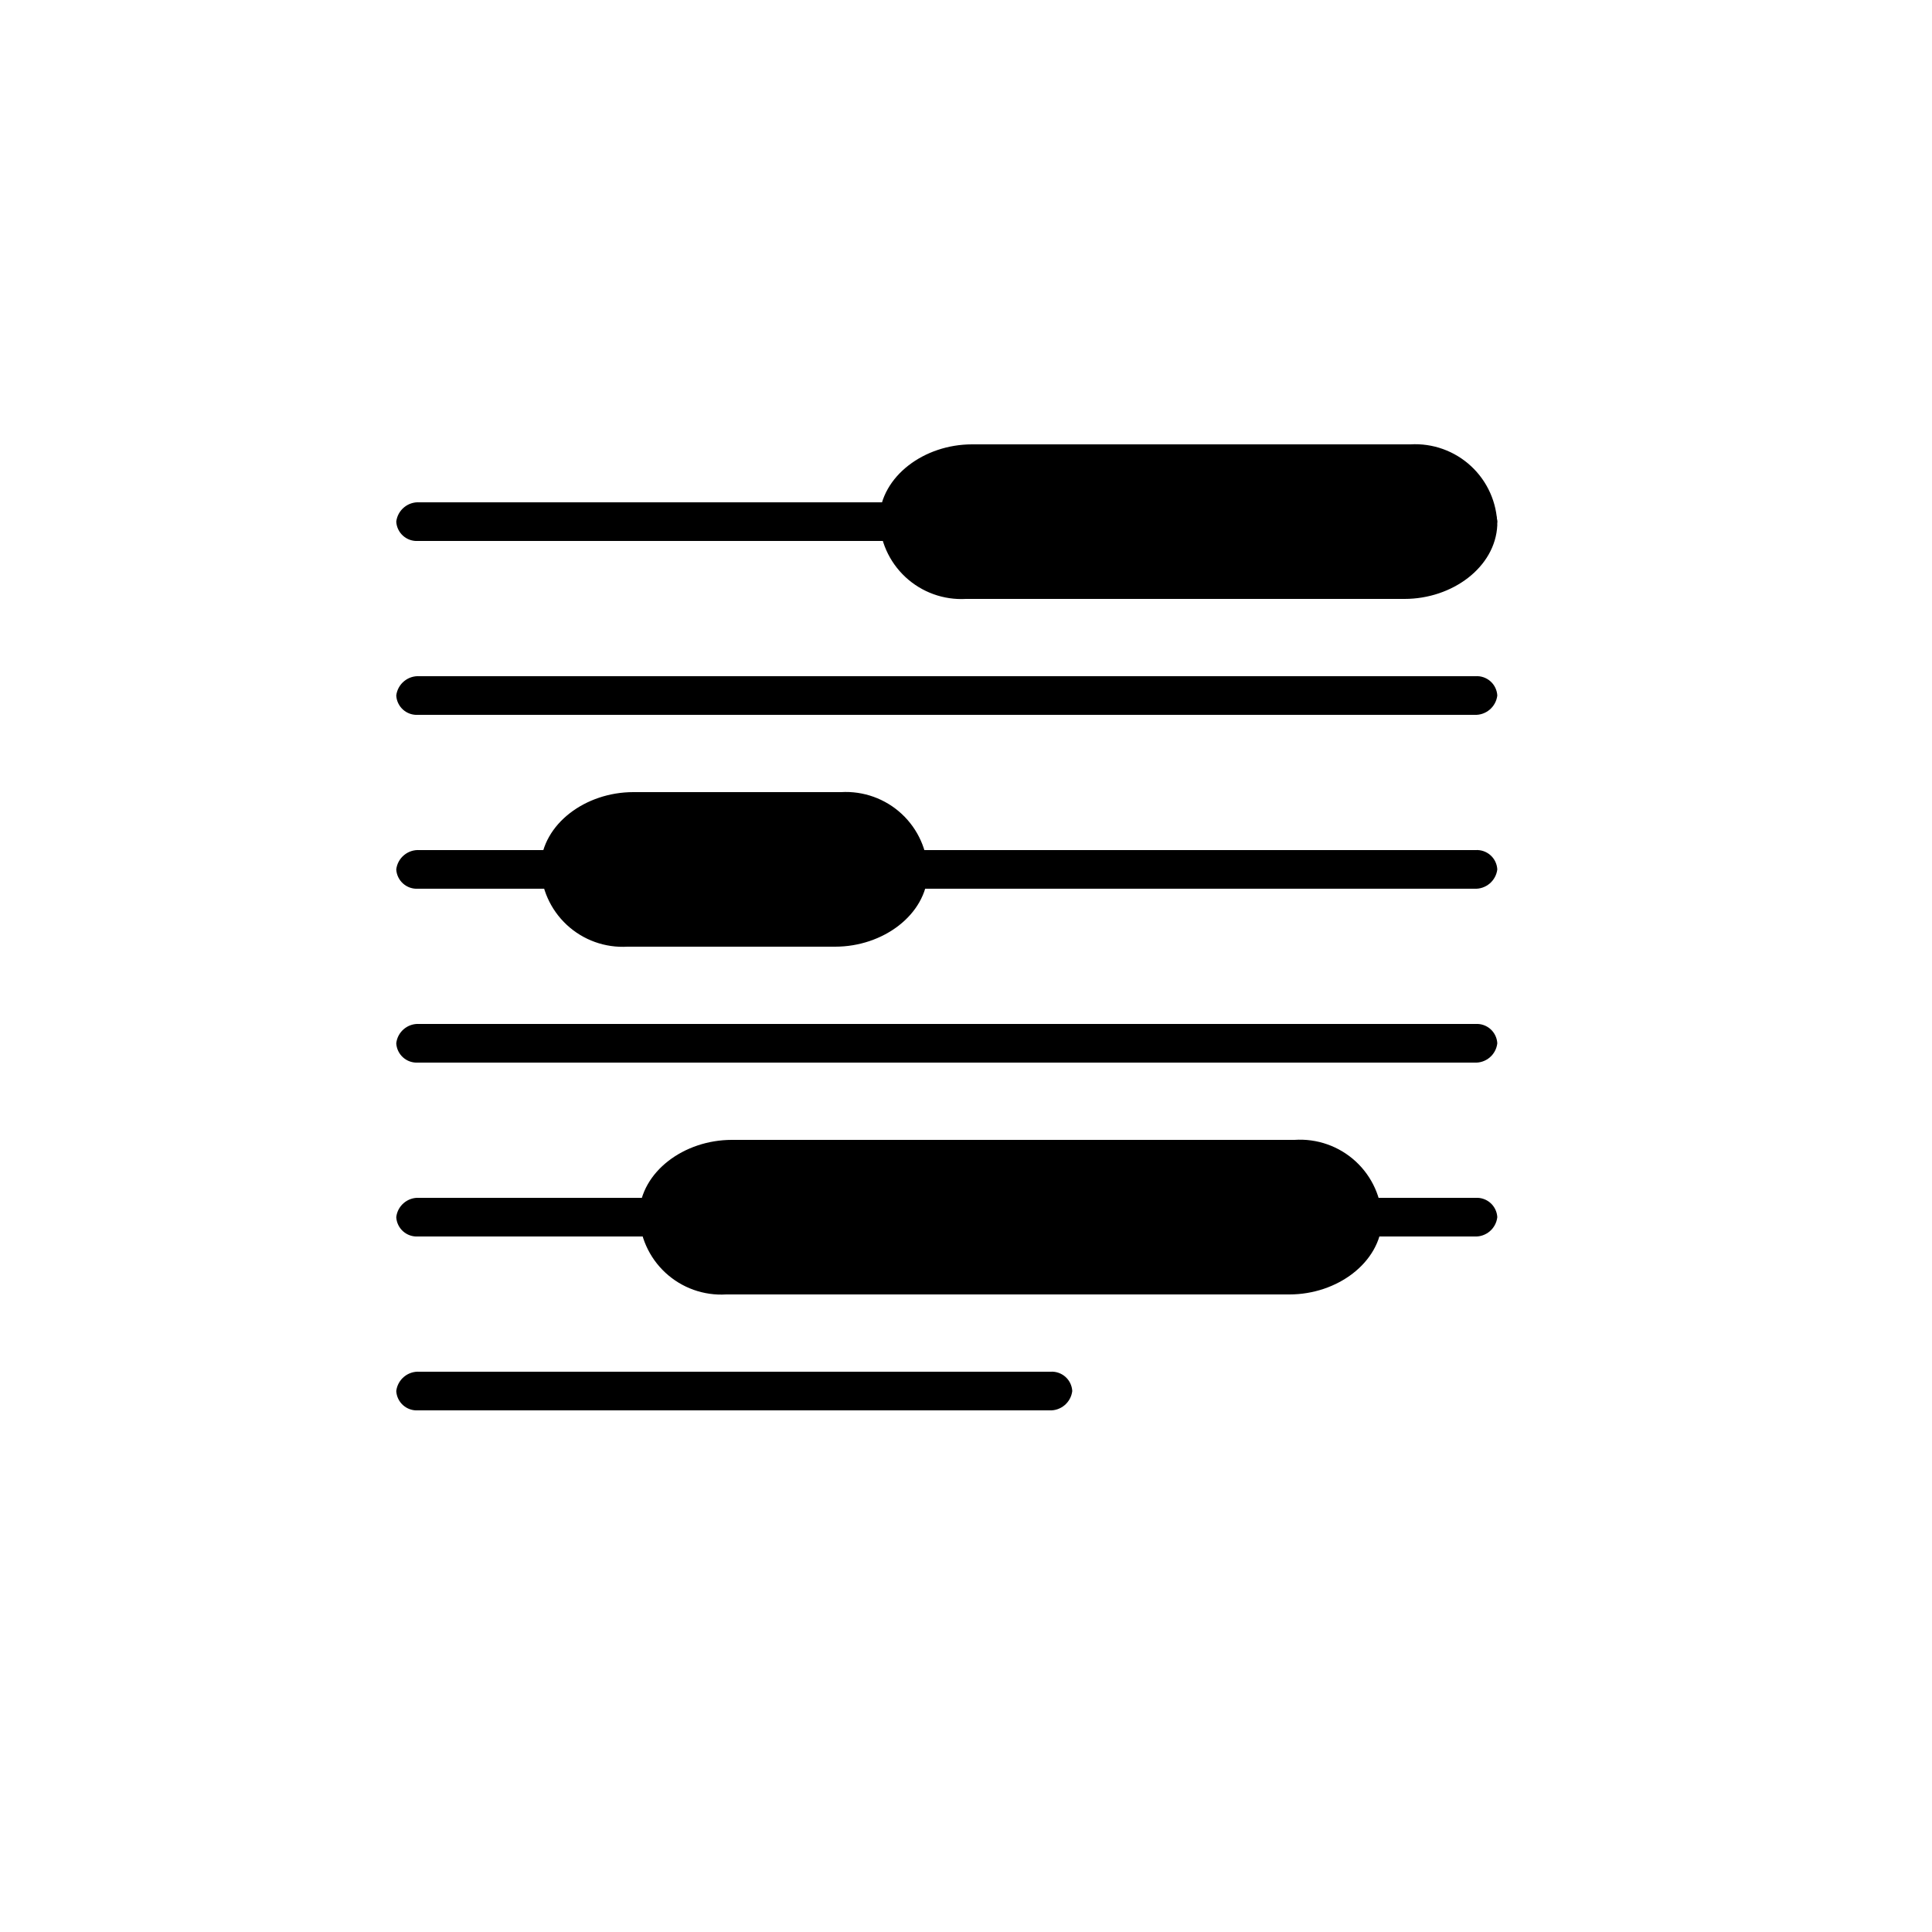
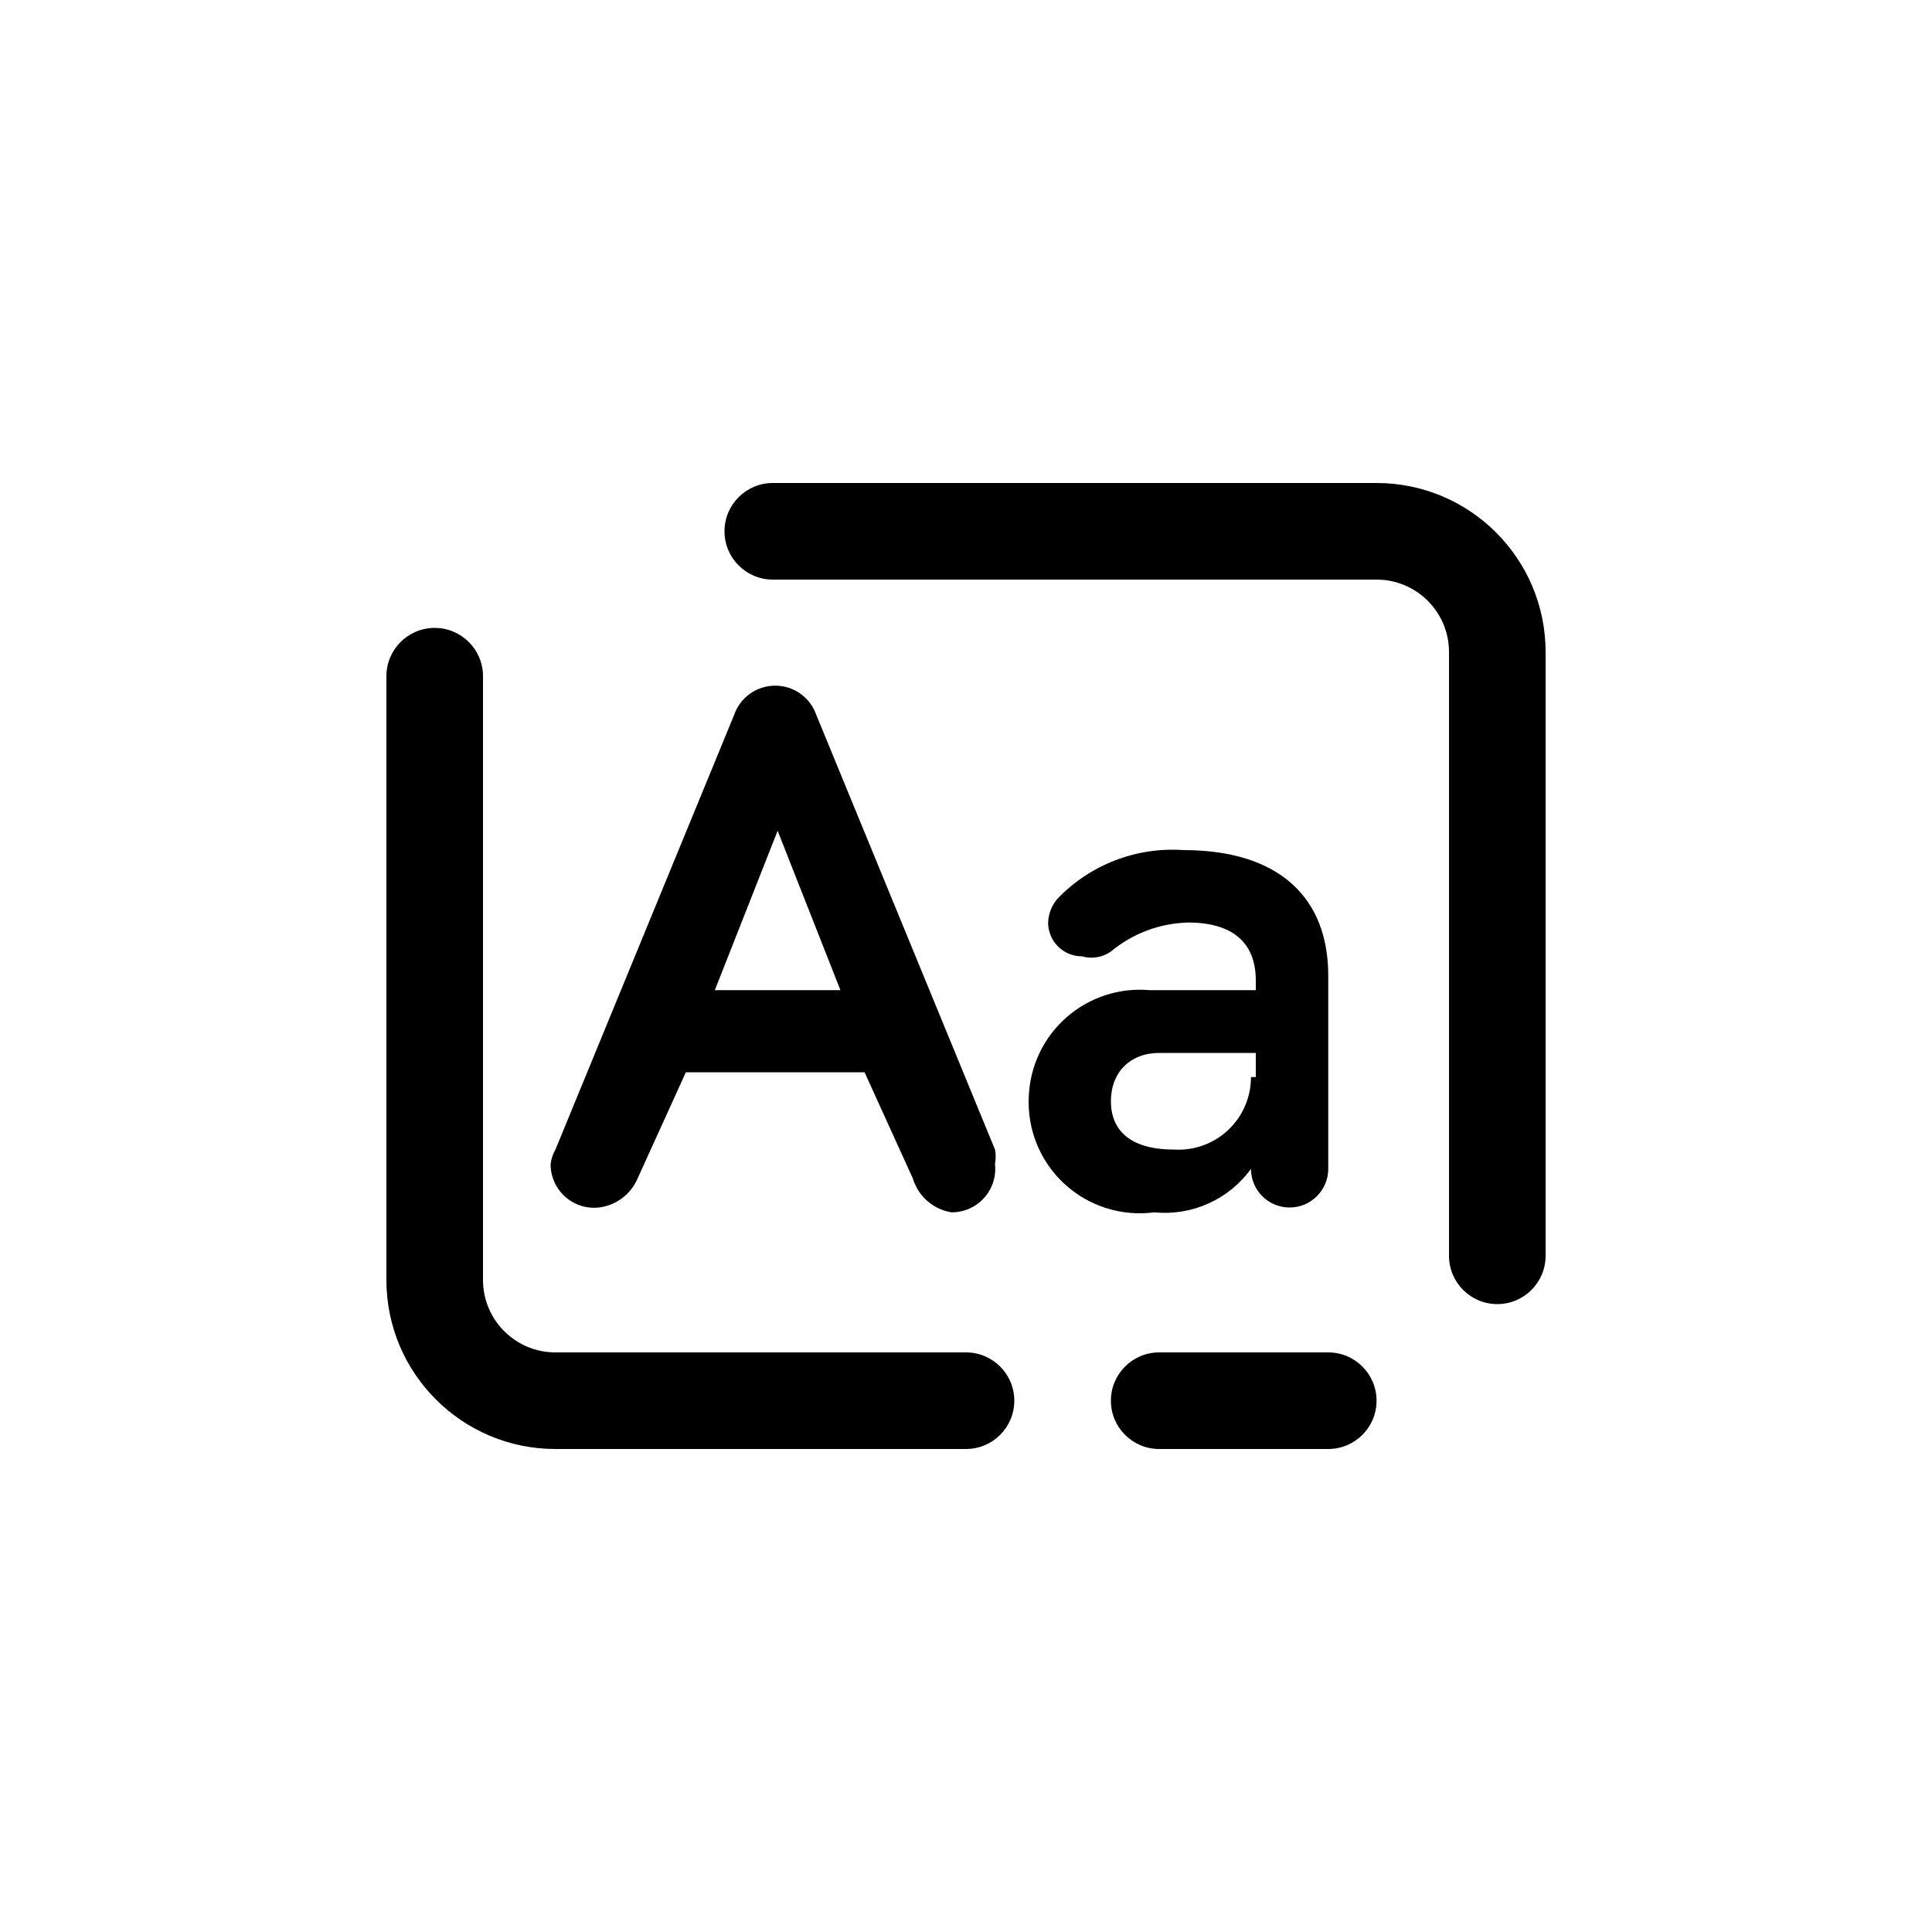
- <svg xmlns="http://www.w3.org/2000/svg" viewBox="0 0 100 100">
-   <path d="M21.63 37H76.3a1.14 1.14 0 001.2-1 1.06 1.06 0 00-1.13-1H21.71a1.14 1.14 0 00-1.2 1 1.06 1.06 0 001.12 1zm0 9H76.3a1.14 1.14 0 001.2-1 1.06 1.06 0 00-1.13-1H21.71a1.14 1.14 0 00-1.2 1 1.06 1.06 0 001.12 1zm0-18H76.3a1.14 1.14 0 001.2-1 1.06 1.06 0 00-1.13-1H21.71a1.14 1.14 0 00-1.2 1 1.06 1.06 0 001.12 1zm0 27h54.68a1.13 1.13 0 001.19-1 1.06 1.06 0 00-1.12-1H21.7a1.13 1.13 0 00-1.19 1 1.06 1.06 0 001.12 1zm0 9h54.68a1.13 1.13 0 001.19-1 1.06 1.06 0 00-1.12-1H21.7a1.13 1.13 0 00-1.19 1 1.06 1.06 0 001.12 1zm0 9H54.3a1.14 1.14 0 001.2-1 1.06 1.06 0 00-1.13-1H21.71a1.14 1.14 0 00-1.2 1 1.06 1.06 0 001.12 1z" />
-   <path d="M50 31h22.7c2.47 0 4.7-1.64 4.8-3.82A4.25 4.25 0 0073 23H50.31c-2.47 0-4.7 1.64-4.8 3.82A4.25 4.25 0 0050 31zM32.48 49h10.75c2.47 0 4.7-1.64 4.8-3.82a4.25 4.25 0 00-4.5-4.18H32.78c-2.47 0-4.7 1.64-4.8 3.82a4.25 4.25 0 004.5 4.18zm5.11 18h29.15c2.47 0 4.7-1.64 4.8-3.82A4.25 4.25 0 0067 59H37.88c-2.47 0-4.7 1.64-4.8 3.82A4.25 4.25 0 0037.59 67z" />
+ <svg xmlns="http://www.w3.org/2000/svg" viewBox="0 0 40 40">
+   <path d="M14.2 22.2l-1 2.2a1 1 0 01-.8.6.9.9 0 01-1-.9.8.8 0 01.1-.3l3.7-9a.9.9 0 011.7 0l3.7 9a.8.8 0 010 .3.9.9 0 01-.9 1 1 1 0 01-.8-.7l-1-2.2zm1.9-5l-1.3 3.3h2.6zm6.9 2.5a.7.7 0 01-.6.1.7.7 0 01-.7-.7.8.8 0 01.2-.5 3.3 3.3 0 012.6-1c2 0 3 1 3 2.6v4a.8.8 0 01-1.6 0 2.2 2.2 0 01-2 .9 2.3 2.3 0 01-2.6-2.4 2.3 2.3 0 012.5-2.2H26v-.2c0-.8-.5-1.2-1.4-1.2a2.6 2.6 0 00-1.6.6zm3 2.6v-.5h-2c-.6 0-1 .4-1 1s.4 1 1.3 1a1.5 1.5 0 001.6-1.5z" />
+   <path d="M31 27a1 1 0 01-1-1V13.5a1.5 1.5 0 00-1.5-1.5H16a1 1 0 010-2h12.5a3.5 3.5 0 013.5 3.5V26a1 1 0 01-1 1zm-11 3h-8.5A3.5 3.5 0 018 26.5V14a1 1 0 012 0v12.5a1.5 1.5 0 001.5 1.5H20a1 1 0 010 2zm7.5 0H24a1 1 0 010-2h3.5a1 1 0 010 2z" />
</svg>
